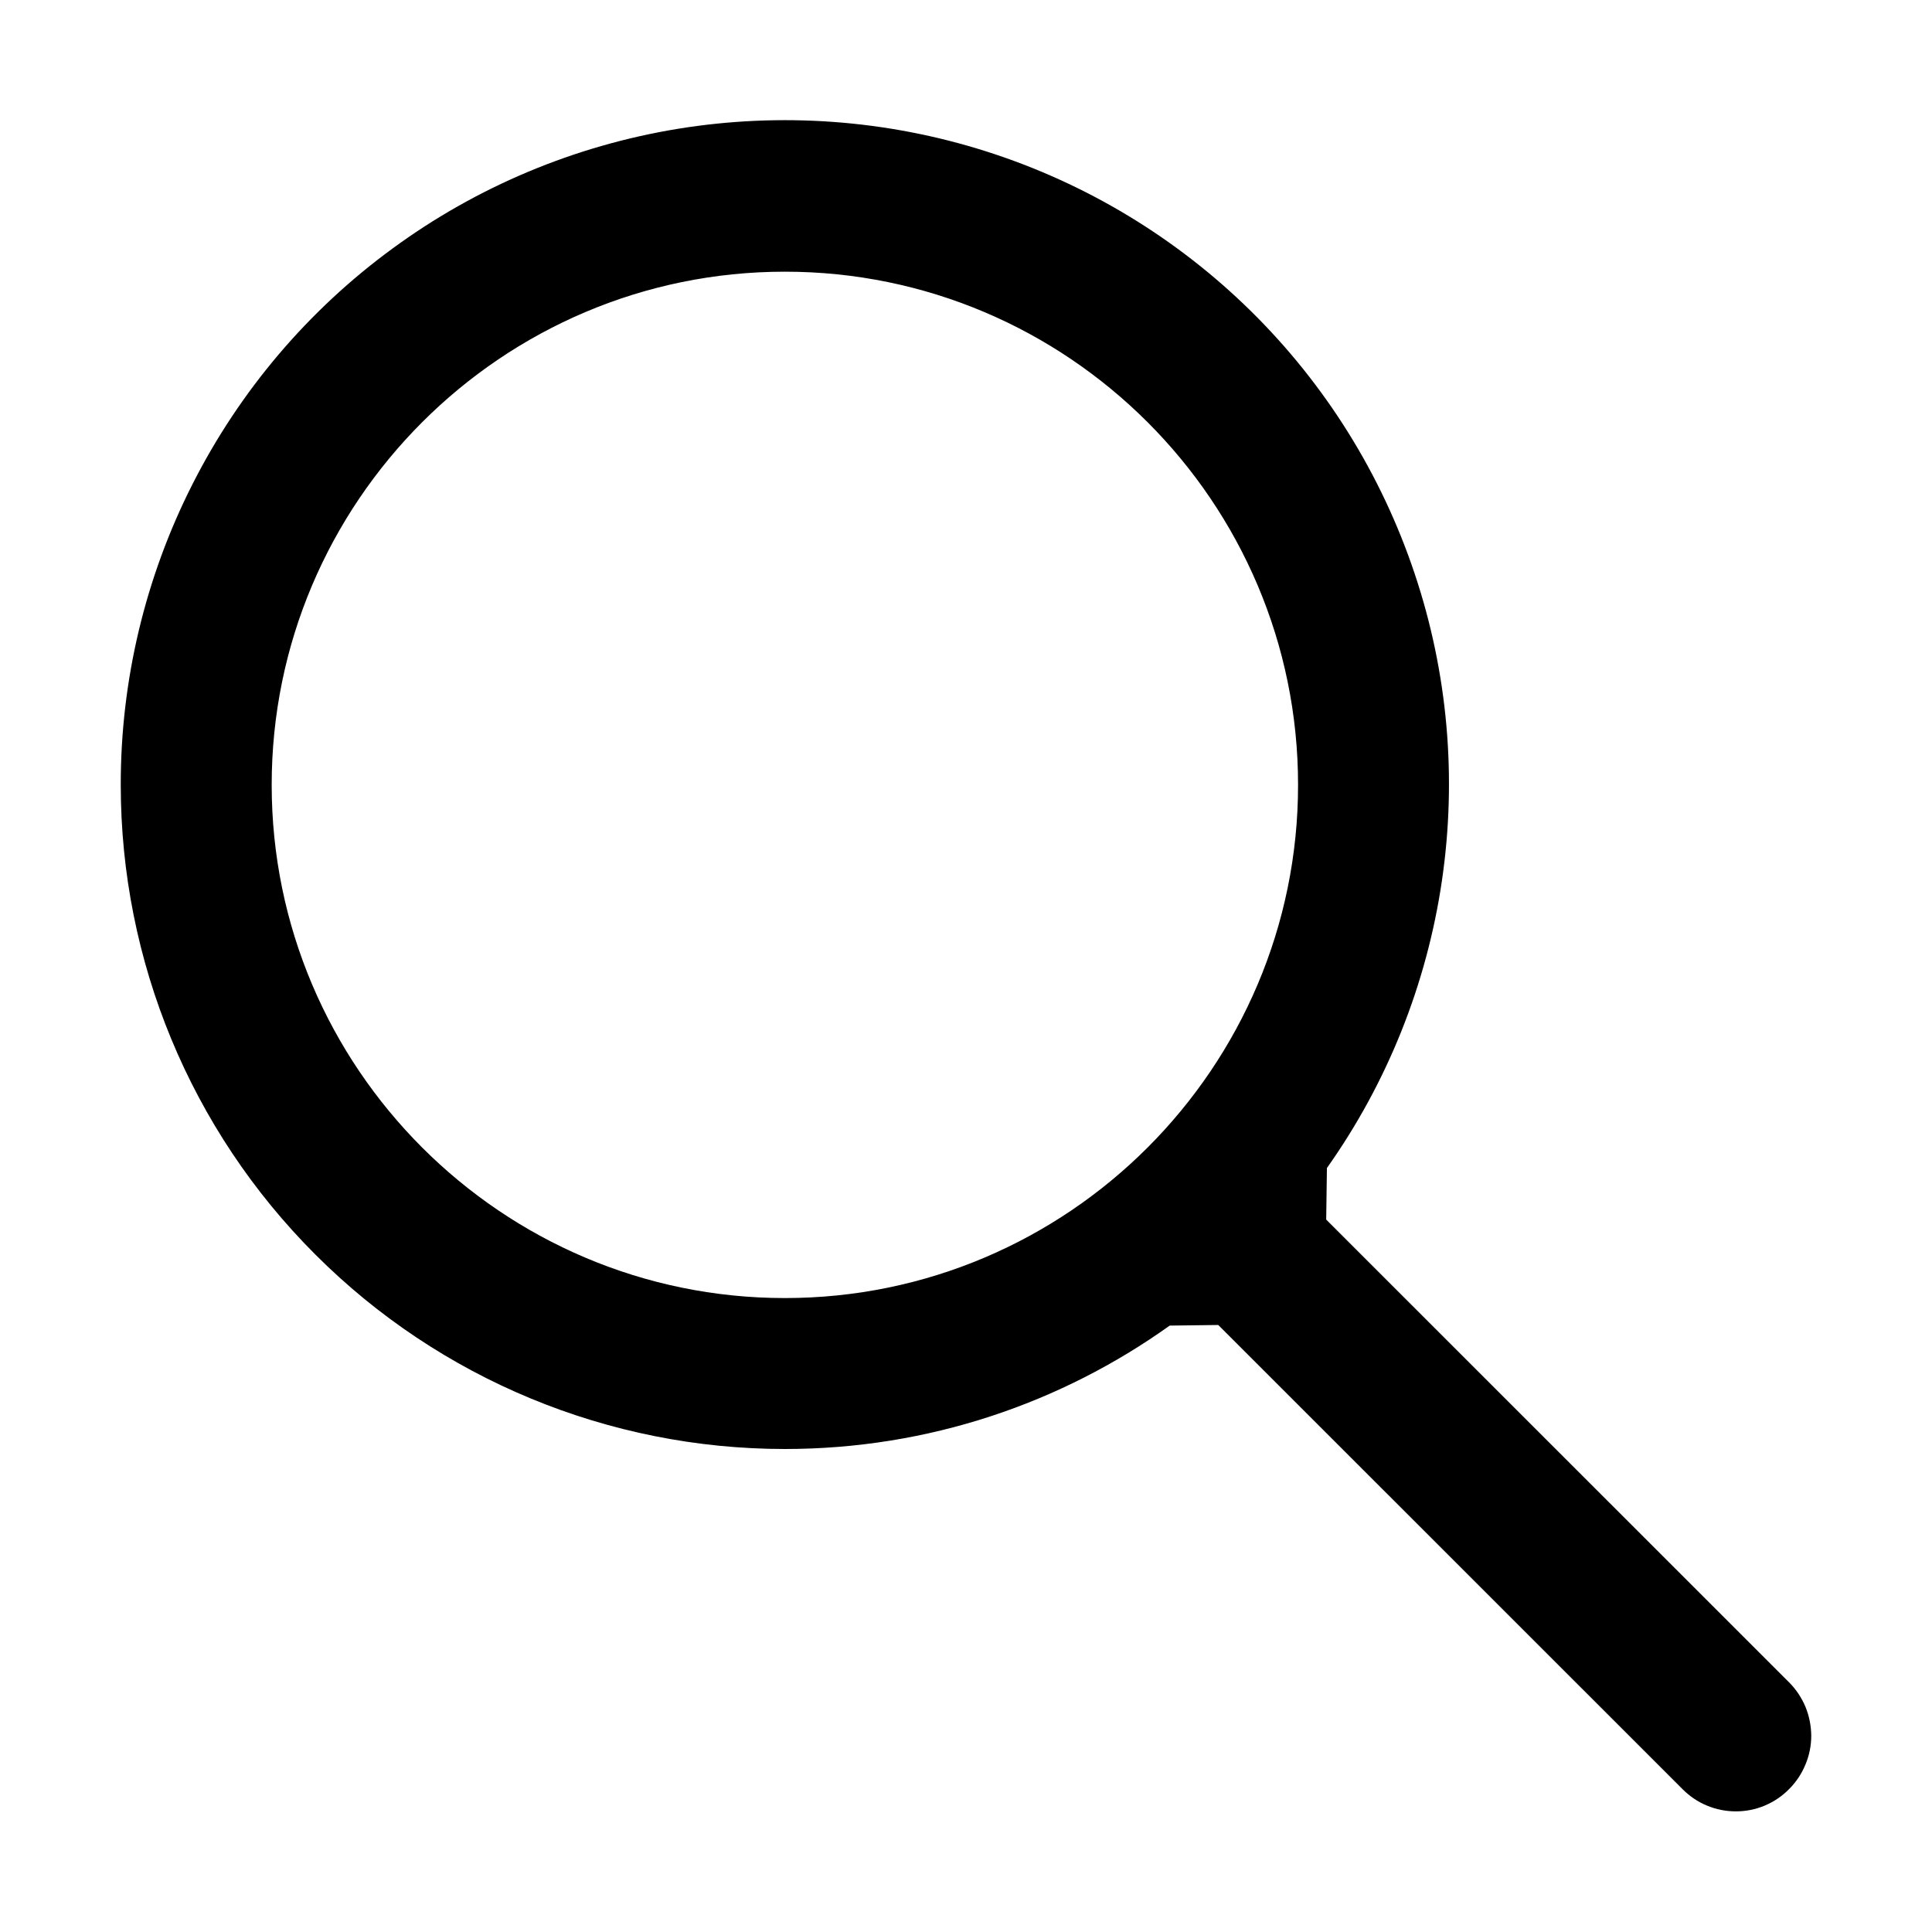
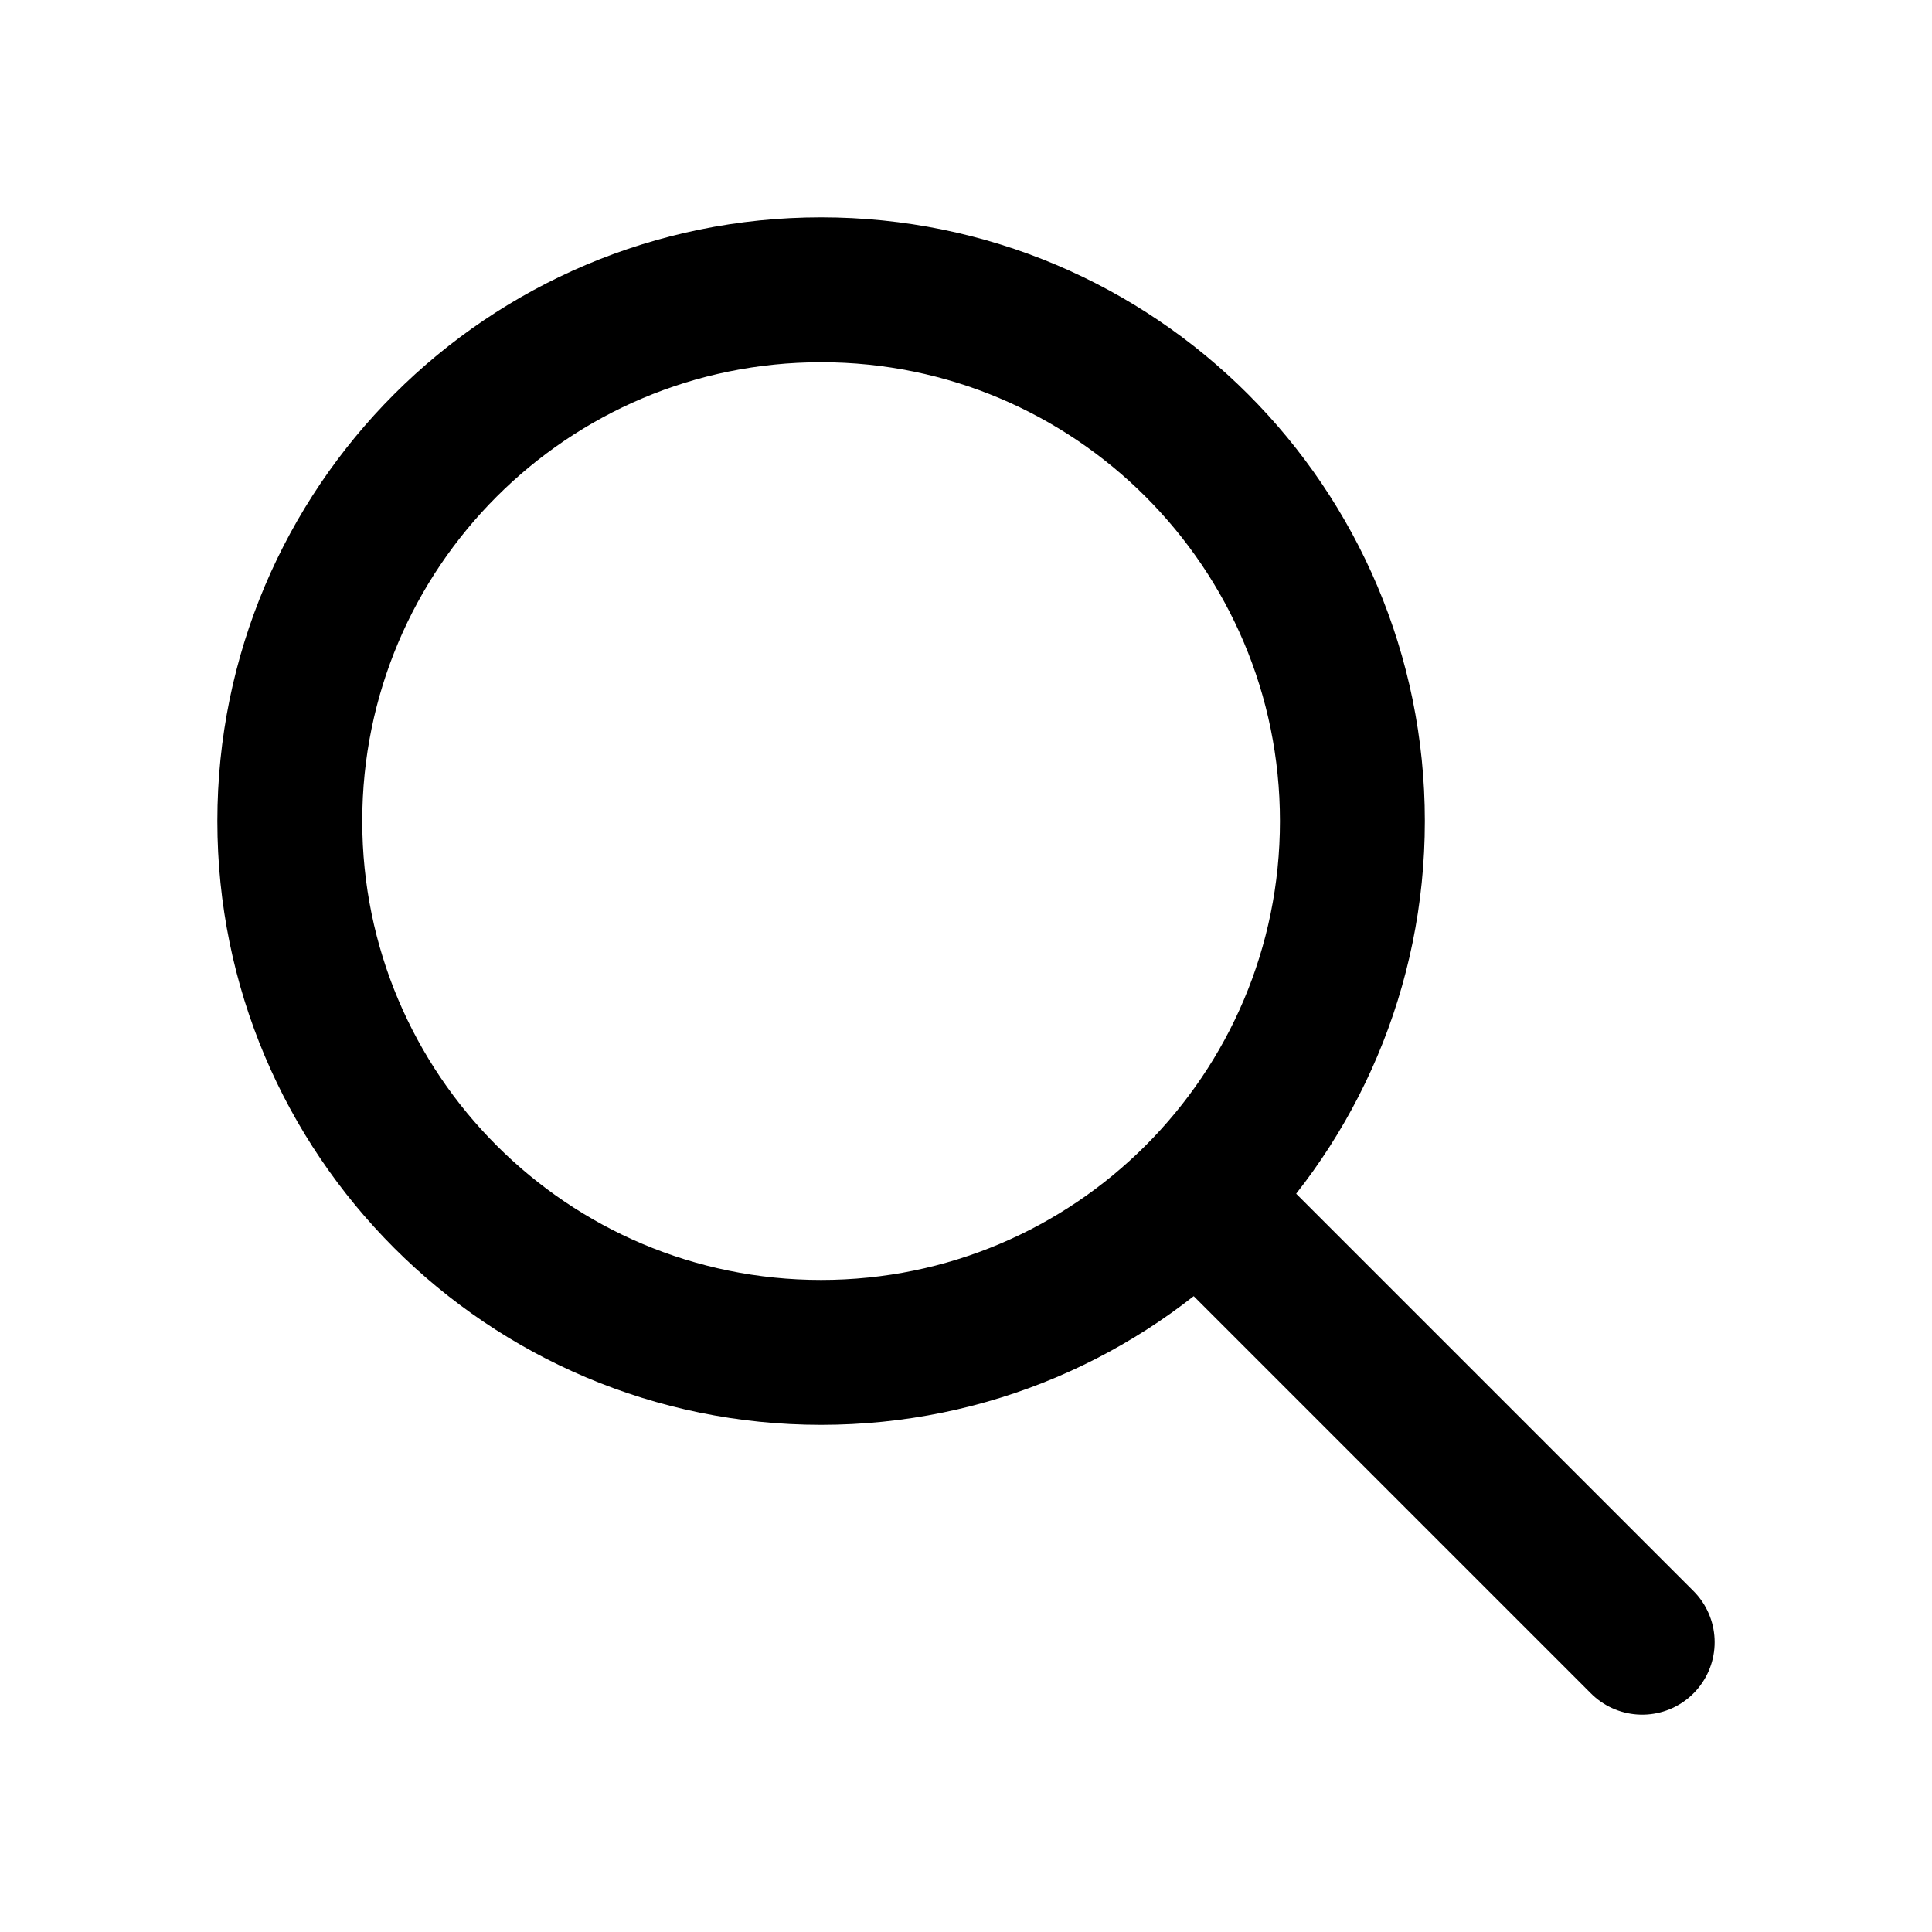
- <svg xmlns="http://www.w3.org/2000/svg" width="16" height="16" viewBox="0 0 16 16" fill="none">
-   <path d="M10.089 10.973L13.934 14.817C13.992 14.875 14.06 14.922 14.136 14.953C14.212 14.985 14.294 15.001 14.376 15.001C14.458 15.001 14.539 14.985 14.615 14.953C14.691 14.921 14.759 14.875 14.817 14.816C14.875 14.758 14.921 14.689 14.952 14.613C14.984 14.537 15 14.456 15 14.374C14.999 14.292 14.983 14.21 14.952 14.135C14.92 14.059 14.874 13.99 14.816 13.932L10.983 10.1L10.989 9.673C11.489 8.967 11.815 8.152 11.941 7.296C12.067 6.44 11.99 5.567 11.714 4.746C11.439 3.926 10.975 3.182 10.358 2.575C9.741 1.968 8.99 1.515 8.165 1.253C7.34 0.991 6.466 0.928 5.612 1.067C4.758 1.207 3.949 1.546 3.251 2.058C2.552 2.569 1.985 3.238 1.594 4.01C1.203 4.781 0.999 5.635 1 6.5C1 7.959 1.579 9.358 2.611 10.389C3.642 11.421 5.041 12 6.5 12C7.689 12 8.788 11.62 9.687 10.978L10.089 10.973V10.973ZM6.5 10.75C4.157 10.75 2.25 8.843 2.25 6.5C2.25 4.157 4.157 2.25 6.5 2.25C8.843 2.25 10.75 4.157 10.75 6.5C10.75 8.843 8.843 10.75 6.5 10.75Z" fill="black" />
+ <svg xmlns="http://www.w3.org/2000/svg" viewBox="0 0 20 20" fill="none" stroke="currentColor" stroke-width="1.5" stroke-linecap="round" stroke-linejoin="round">
+   <circle cx="8.5" cy="8.5" r="5.5" />
+   <line x1="12.5" y1="12.5" x2="17" y2="17" />
</svg>
